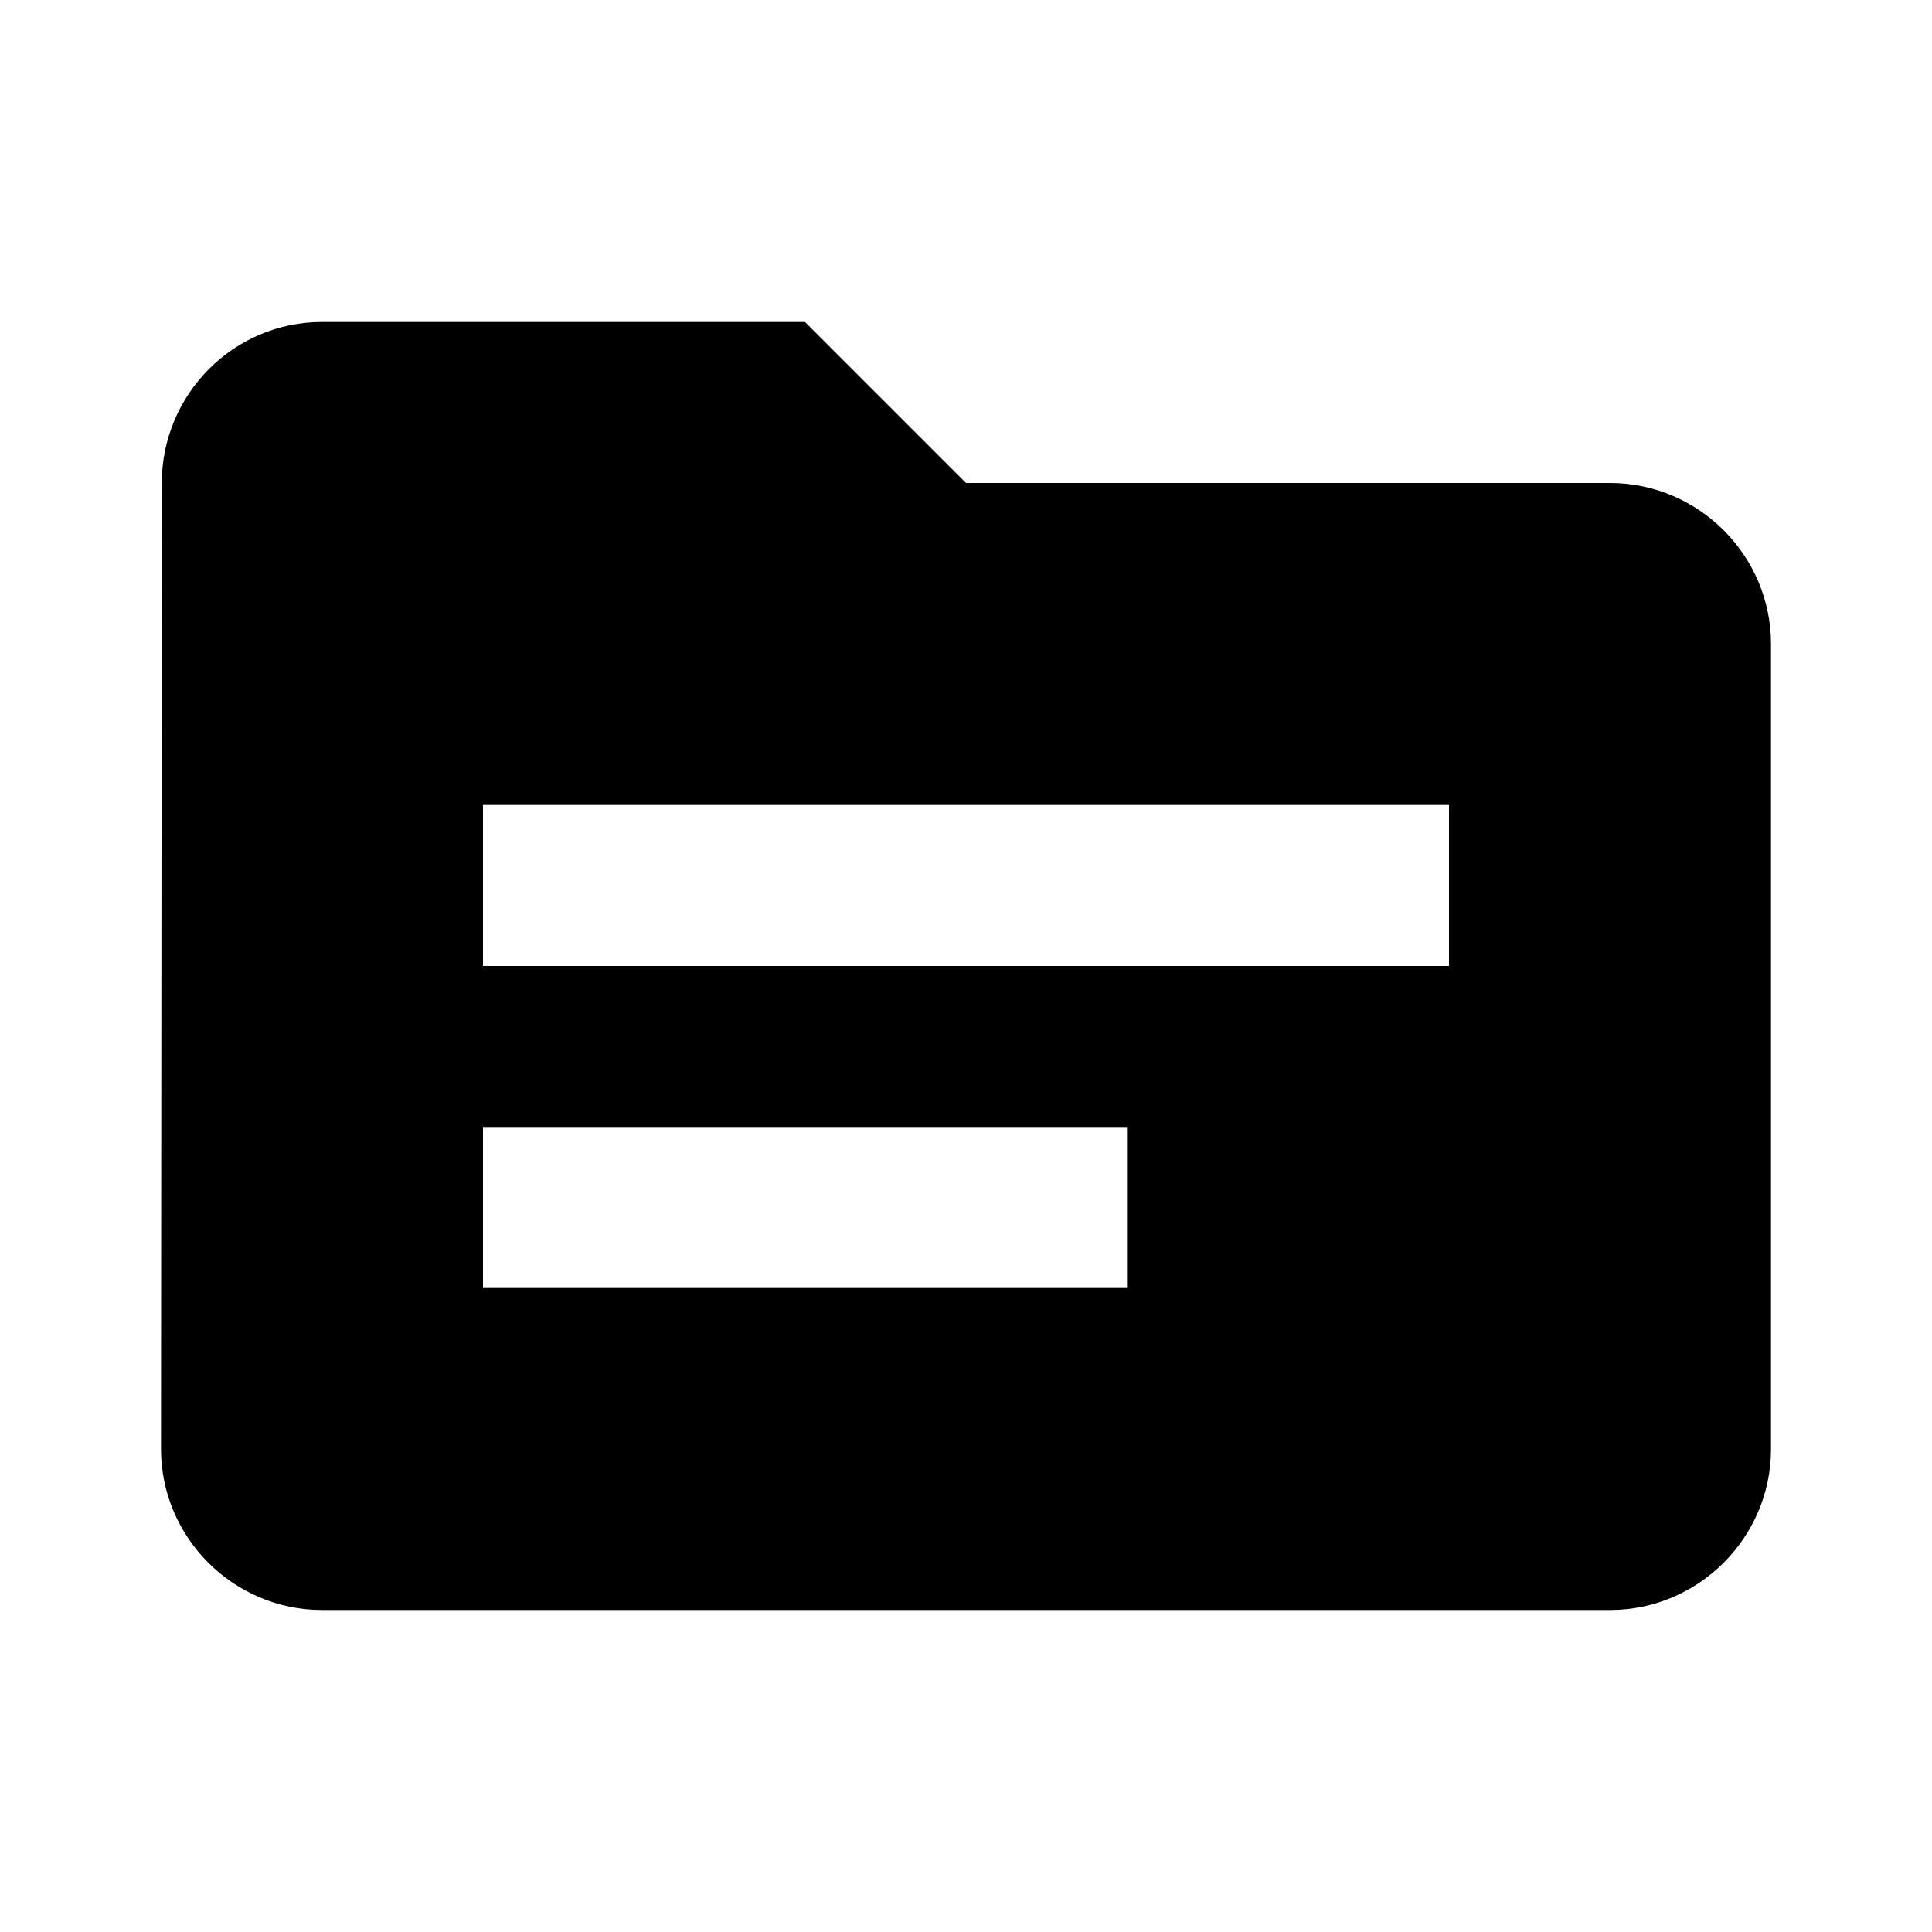
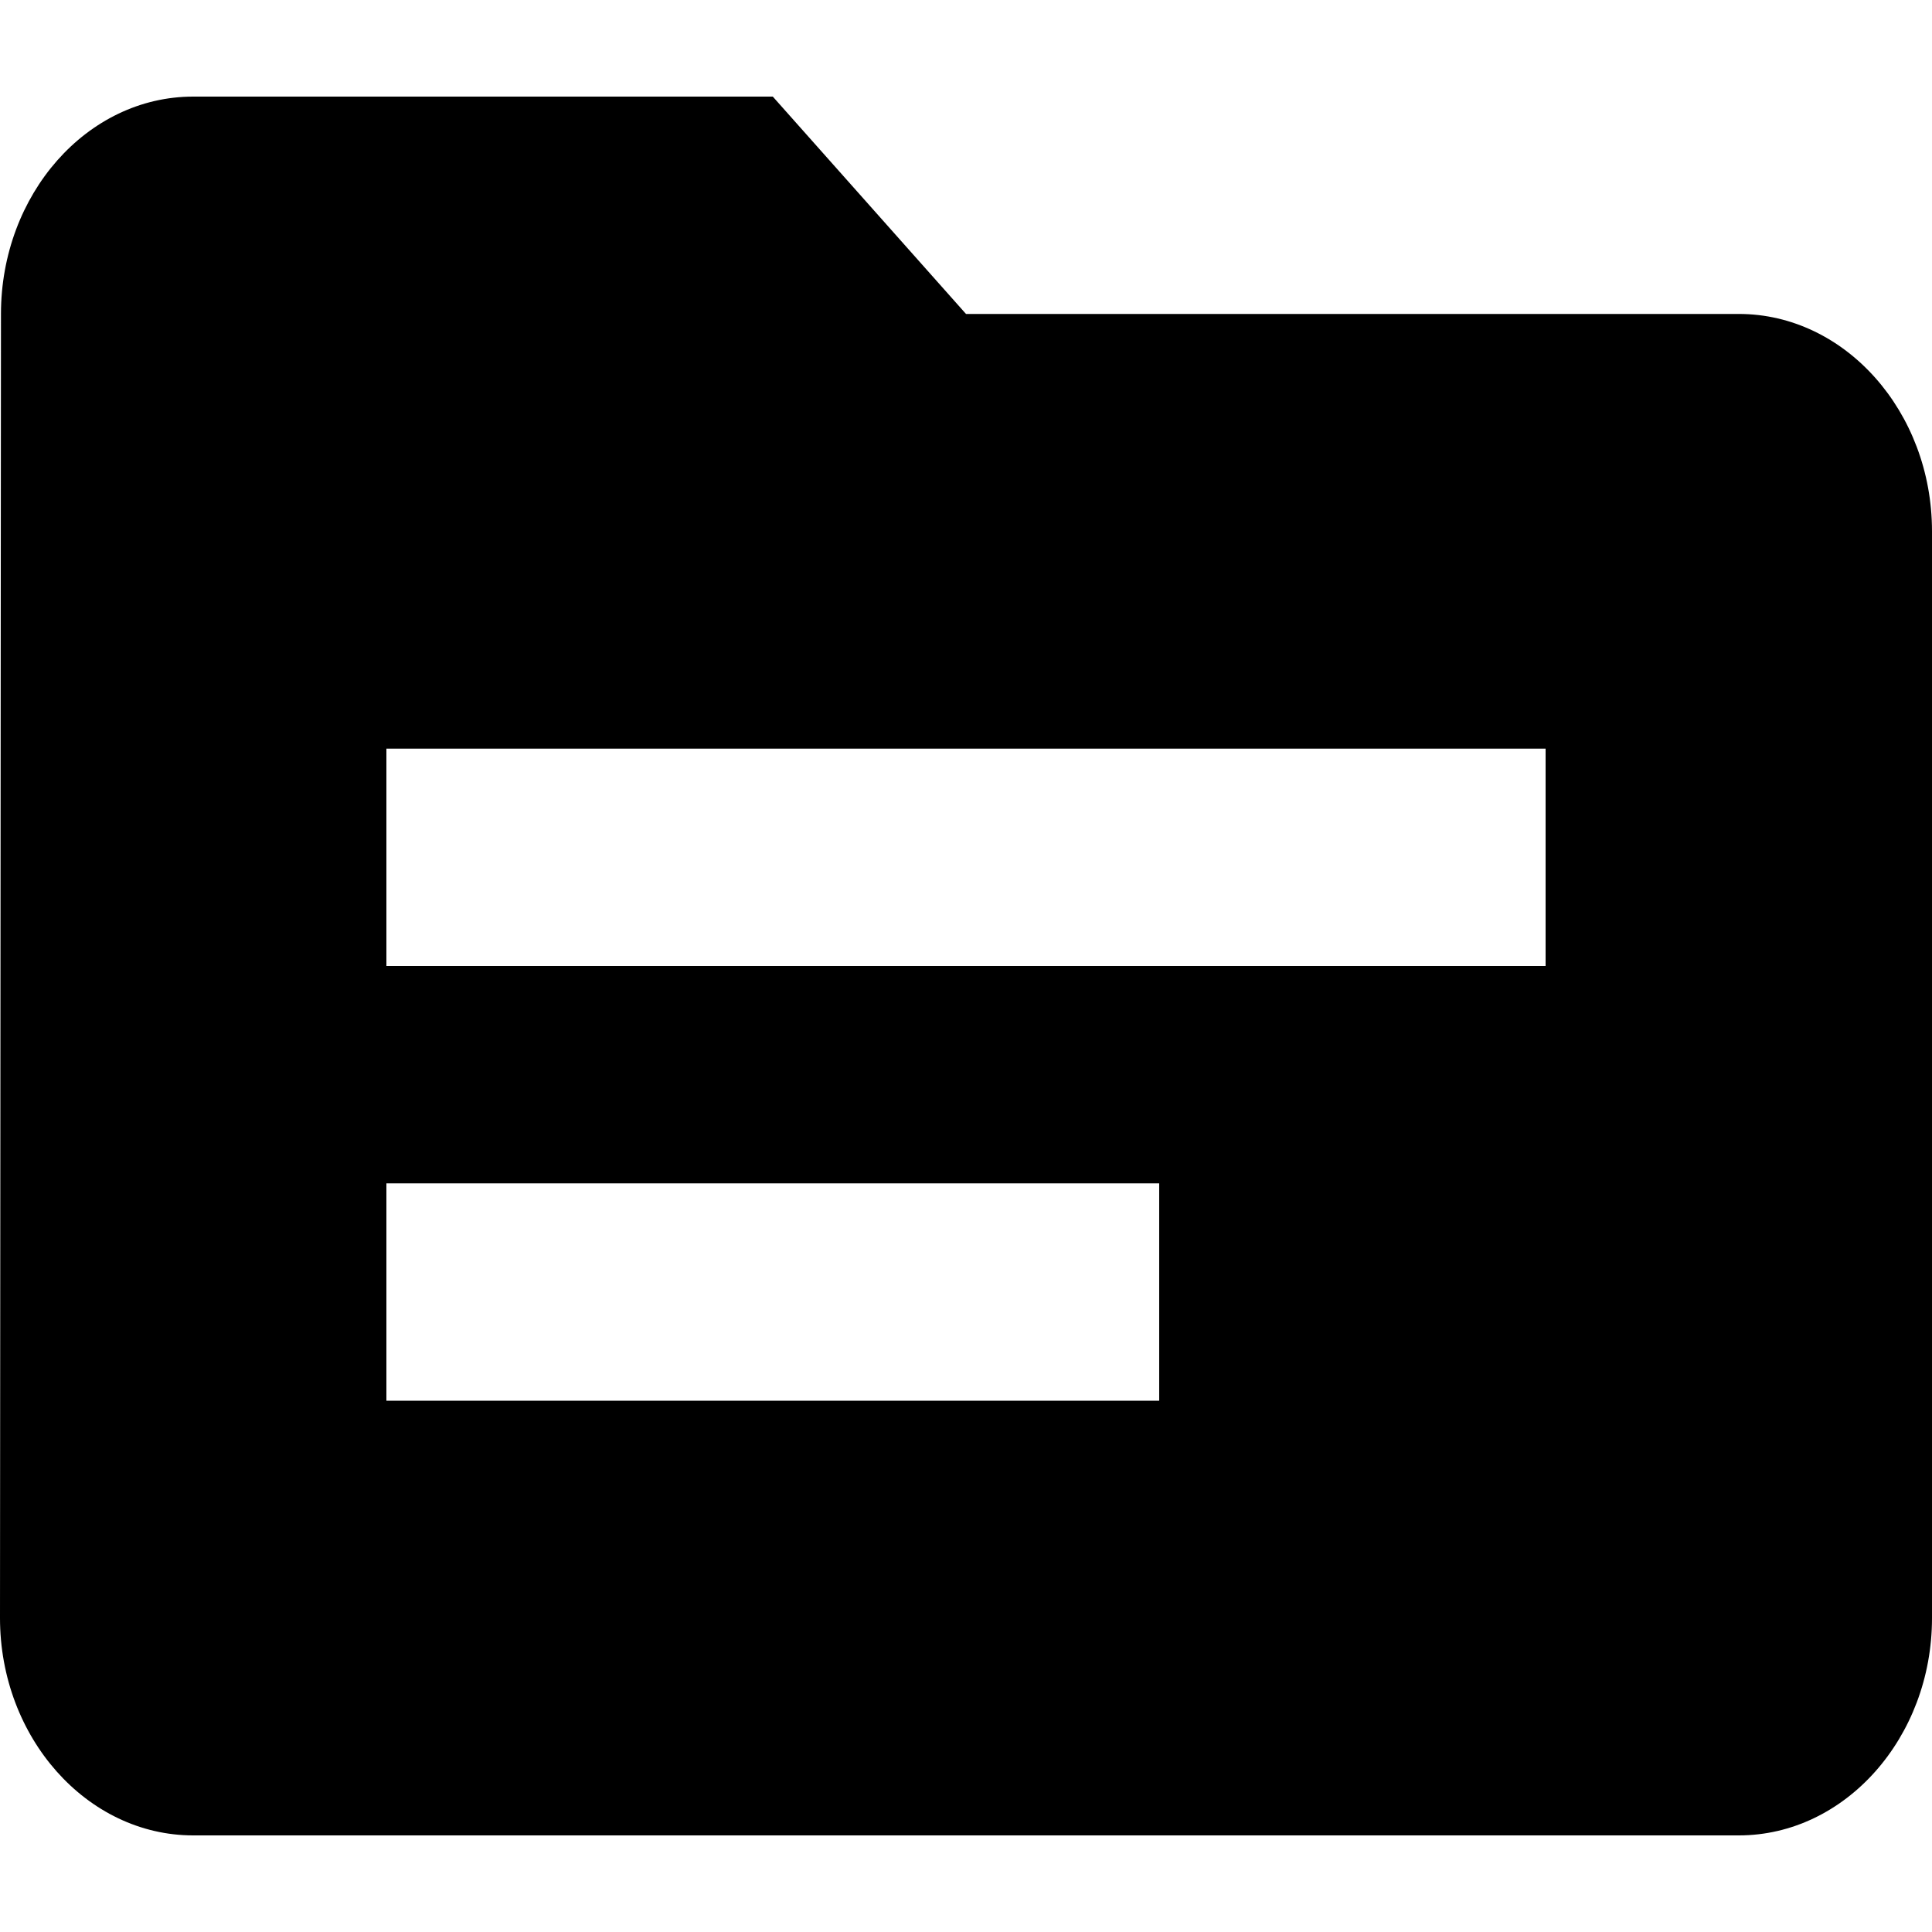
<svg xmlns="http://www.w3.org/2000/svg" width="1000" height="1000" viewBox="0 0 1000 1000" fill="none">
-   <path d="M833.333 250H500L416.667 166.667H166.667C120.833 166.667 83.75 204.167 83.75 250L83.333 750C83.333 795.833 120.833 833.333 166.667 833.333H833.333C879.167 833.333 916.667 795.833 916.667 750V333.333C916.667 287.5 879.167 250 833.333 250ZM583.333 666.667H250V583.333H583.333V666.667ZM750 500H250V416.667H750V500Z" fill="black" />
+   <path d="M899.999 162.5H500L400 50H100C44.999 50 0.5 100.625 0.5 162.5L0 837.5C0 899.375 44.999 950 100 950H899.999C955 950 1000 899.375 1000 837.5V274.999C1000 213.125 955 162.5 899.999 162.5ZM599.999 725.001H200V612.5H599.999V725.001ZM800 500H200V387.5H800V500Z" fill="black" />
</svg>
